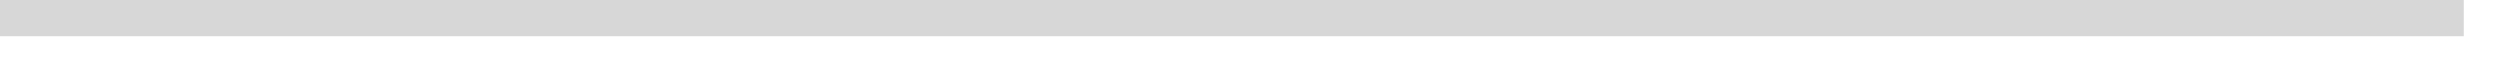
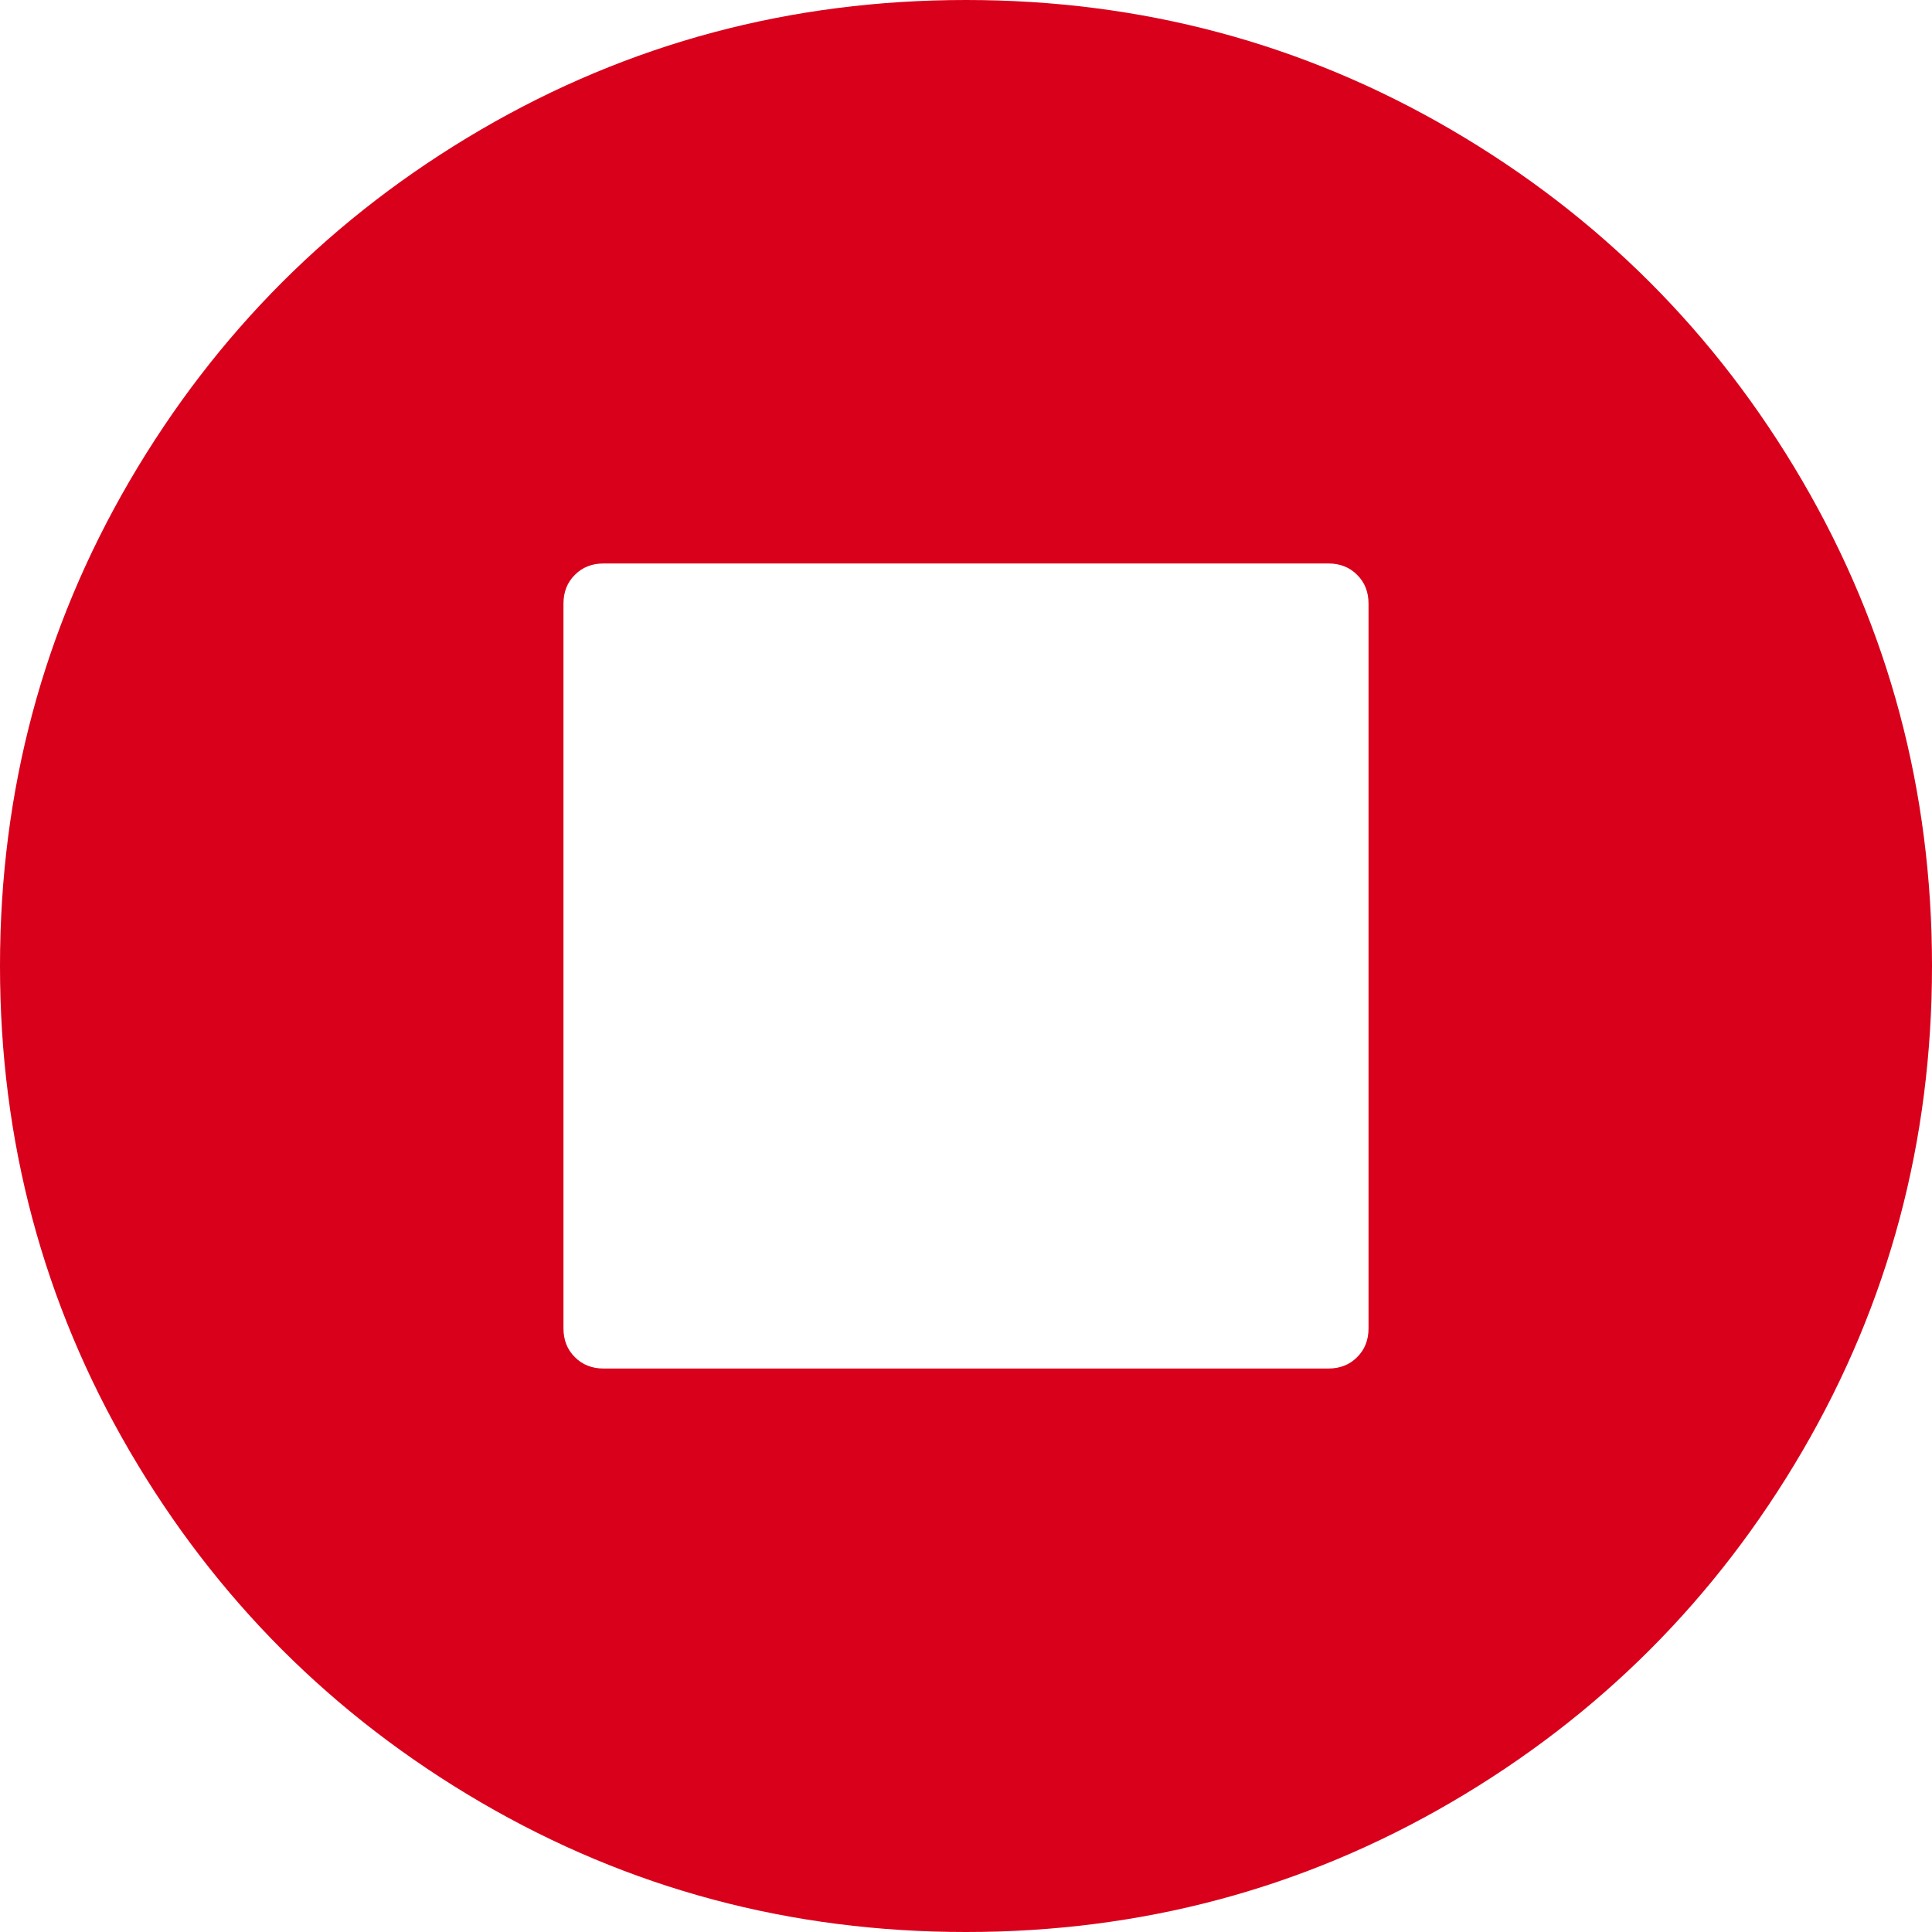
- <svg xmlns="http://www.w3.org/2000/svg" version="1.1" width="69px" height="2px">
-   <g transform="matrix(1 0 0 1 -31 -138 )">
-     <path d="M 31 138.5  L 99 138.5  " stroke-width="1" stroke="#d7d7d7" fill="none" />
+ <svg xmlns="http://www.w3.org/2000/svg" version="1.1" width="20px" height="20px">
+   <g transform="matrix(1 0 0 1 -342 -657 )">
+     <path d="M 14.049 14.049  C 14.128 13.971  14.167 13.872  14.167 13.75  L 14.167 6.25  C 14.167 6.128  14.128 6.029  14.049 5.951  C 13.971 5.872  13.872 5.833  13.75 5.833  L 6.25 5.833  C 6.128 5.833  6.029 5.872  5.951 5.951  C 5.872 6.029  5.833 6.128  5.833 6.25  L 5.833 13.75  C 5.833 13.872  5.872 13.971  5.951 14.049  C 6.029 14.128  6.128 14.167  6.25 14.167  L 13.75 14.167  C 13.872 14.167  13.971 14.128  14.049 14.049  Z M 18.659 4.98  C 19.553 6.513  20 8.186  20 10  C 20 11.814  19.553 13.487  18.659 15.02  C 17.765 16.552  16.552 17.765  15.02 18.659  C 13.487 19.553  11.814 20  10 20  C 8.186 20  6.513 19.553  4.98 18.659  C 3.448 17.765  2.235 16.552  1.341 15.02  C 0.447 13.487  0 11.814  0 10  C 0 8.186  0.447 6.513  1.341 4.98  C 2.235 3.448  3.448 2.235  4.98 1.341  C 6.513 0.447  8.186 0  10 0  C 11.814 0  13.487 0.447  15.02 1.341  C 16.552 2.235  17.765 3.448  18.659 4.98  Z " fill-rule="nonzero" fill="#d9001b" stroke="none" transform="matrix(1 0 0 1 342 657 )" />
  </g>
</svg>
